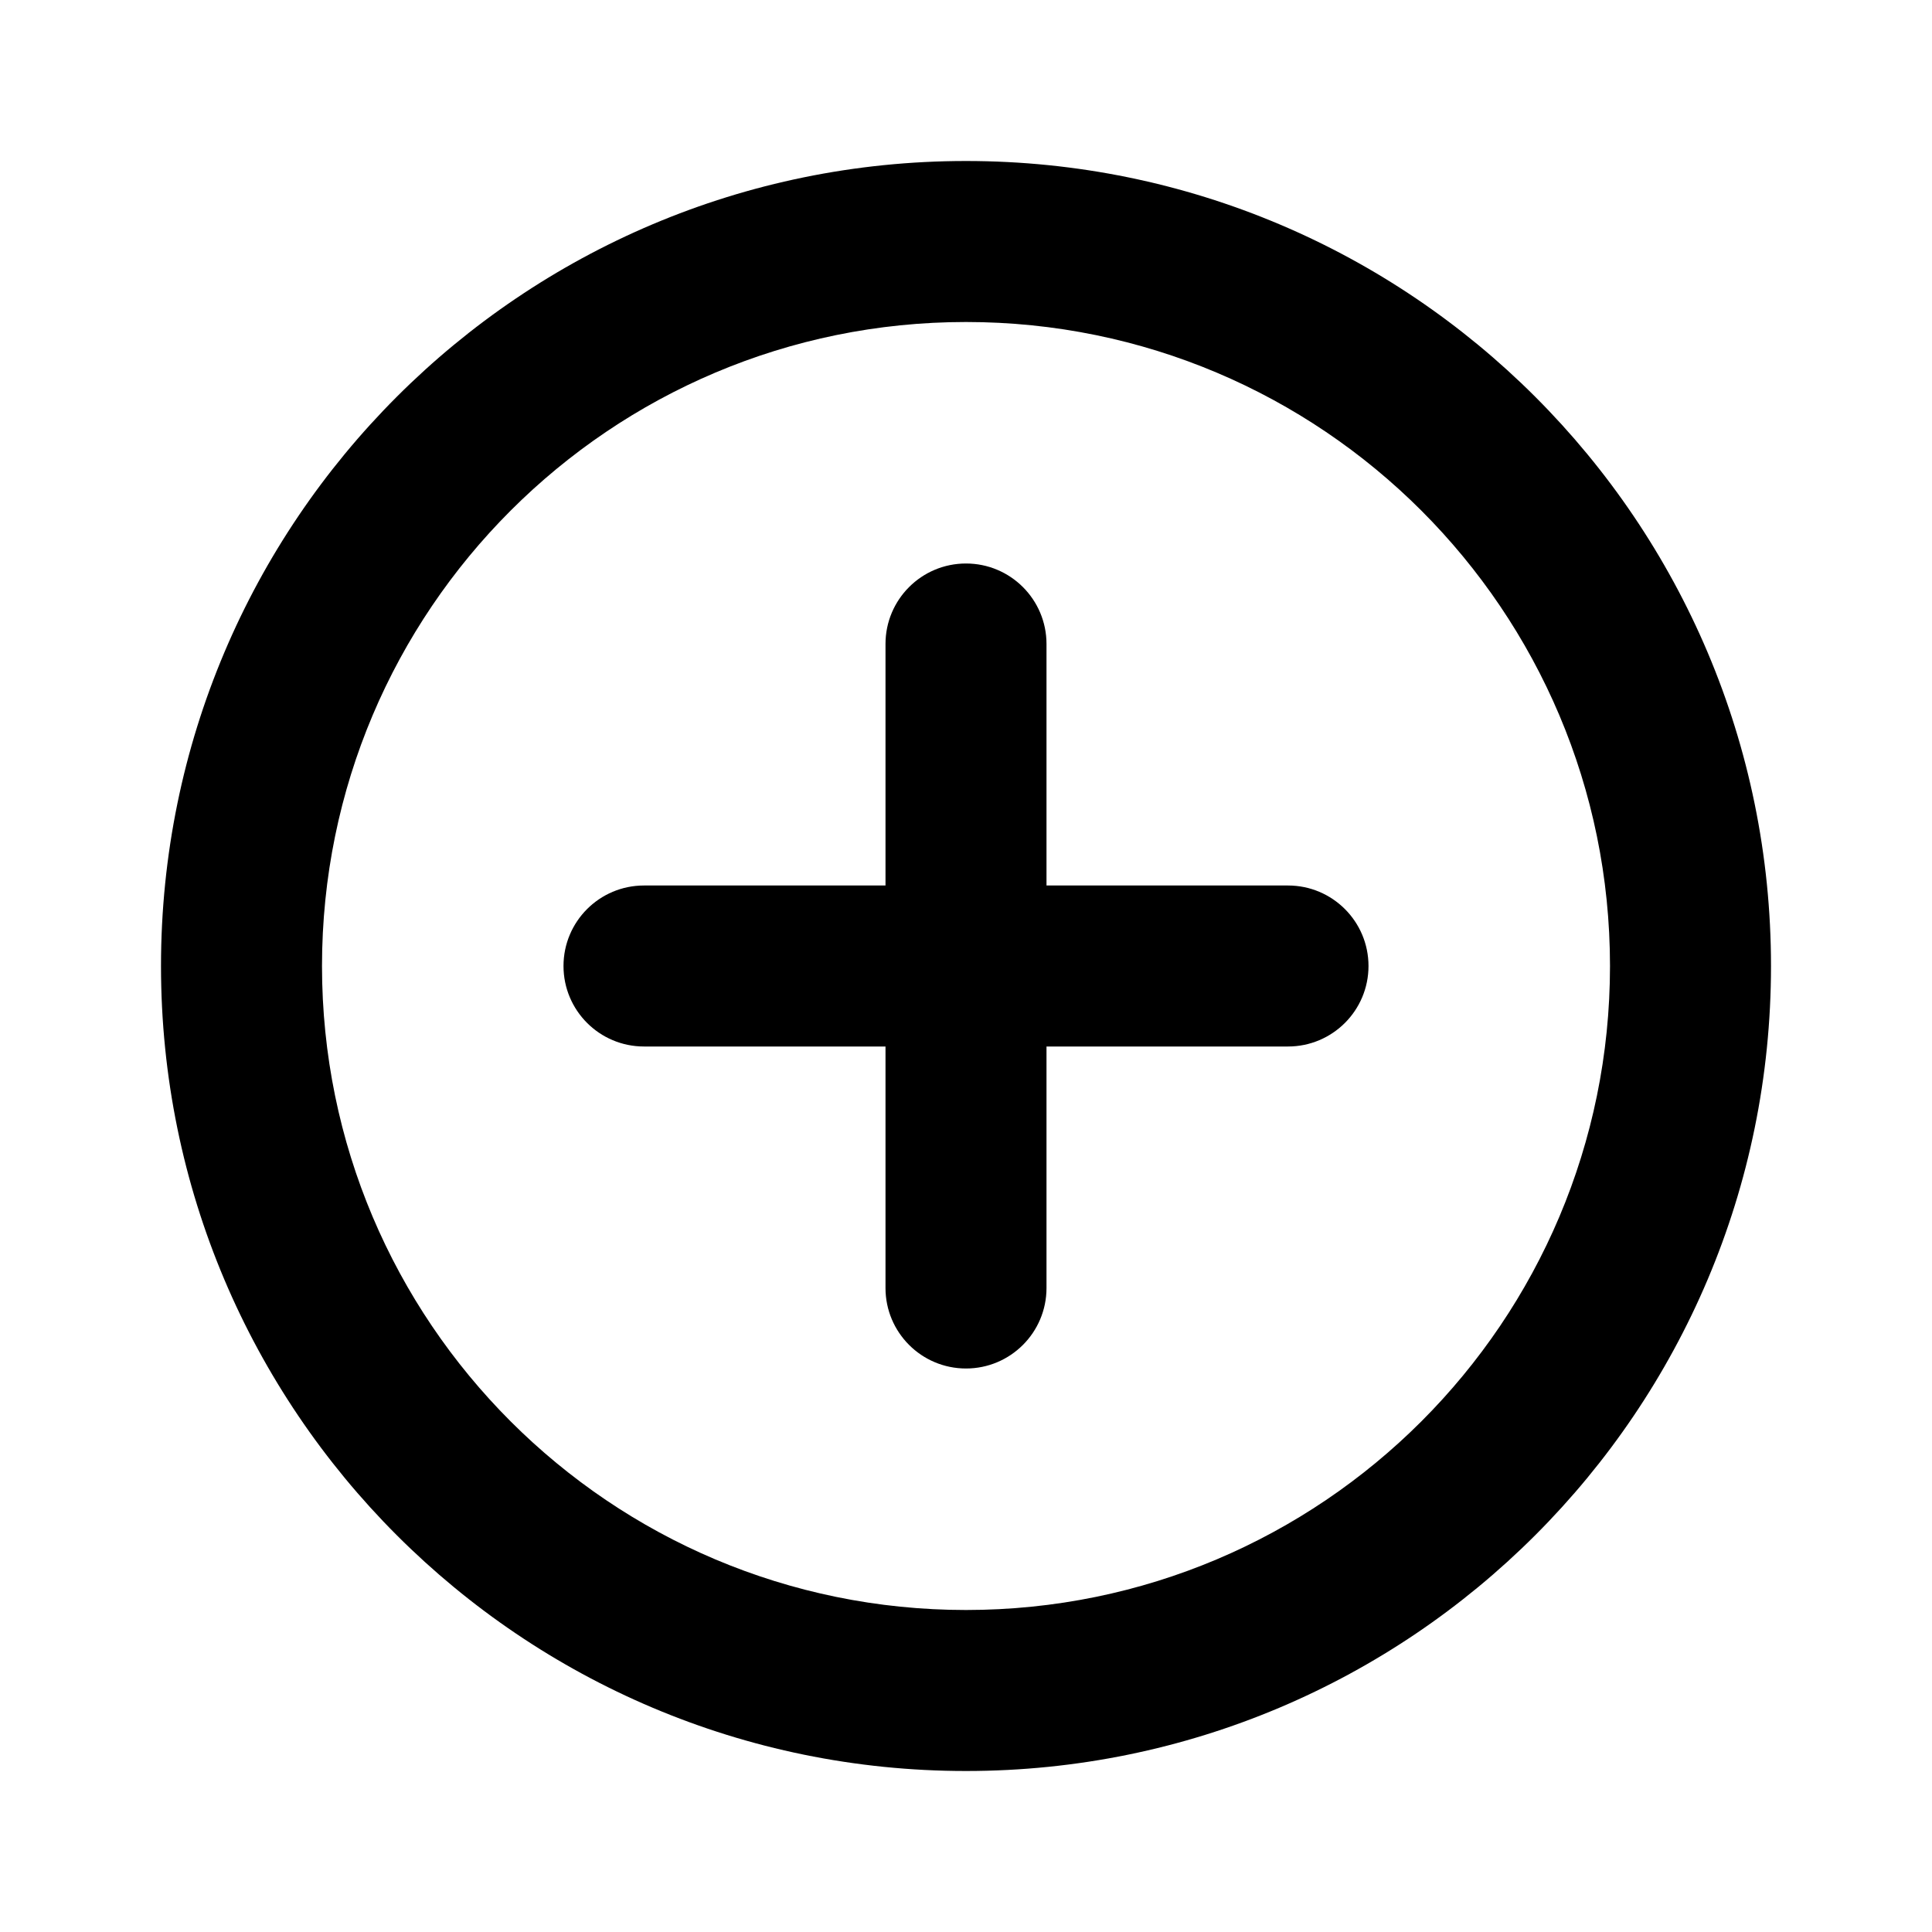
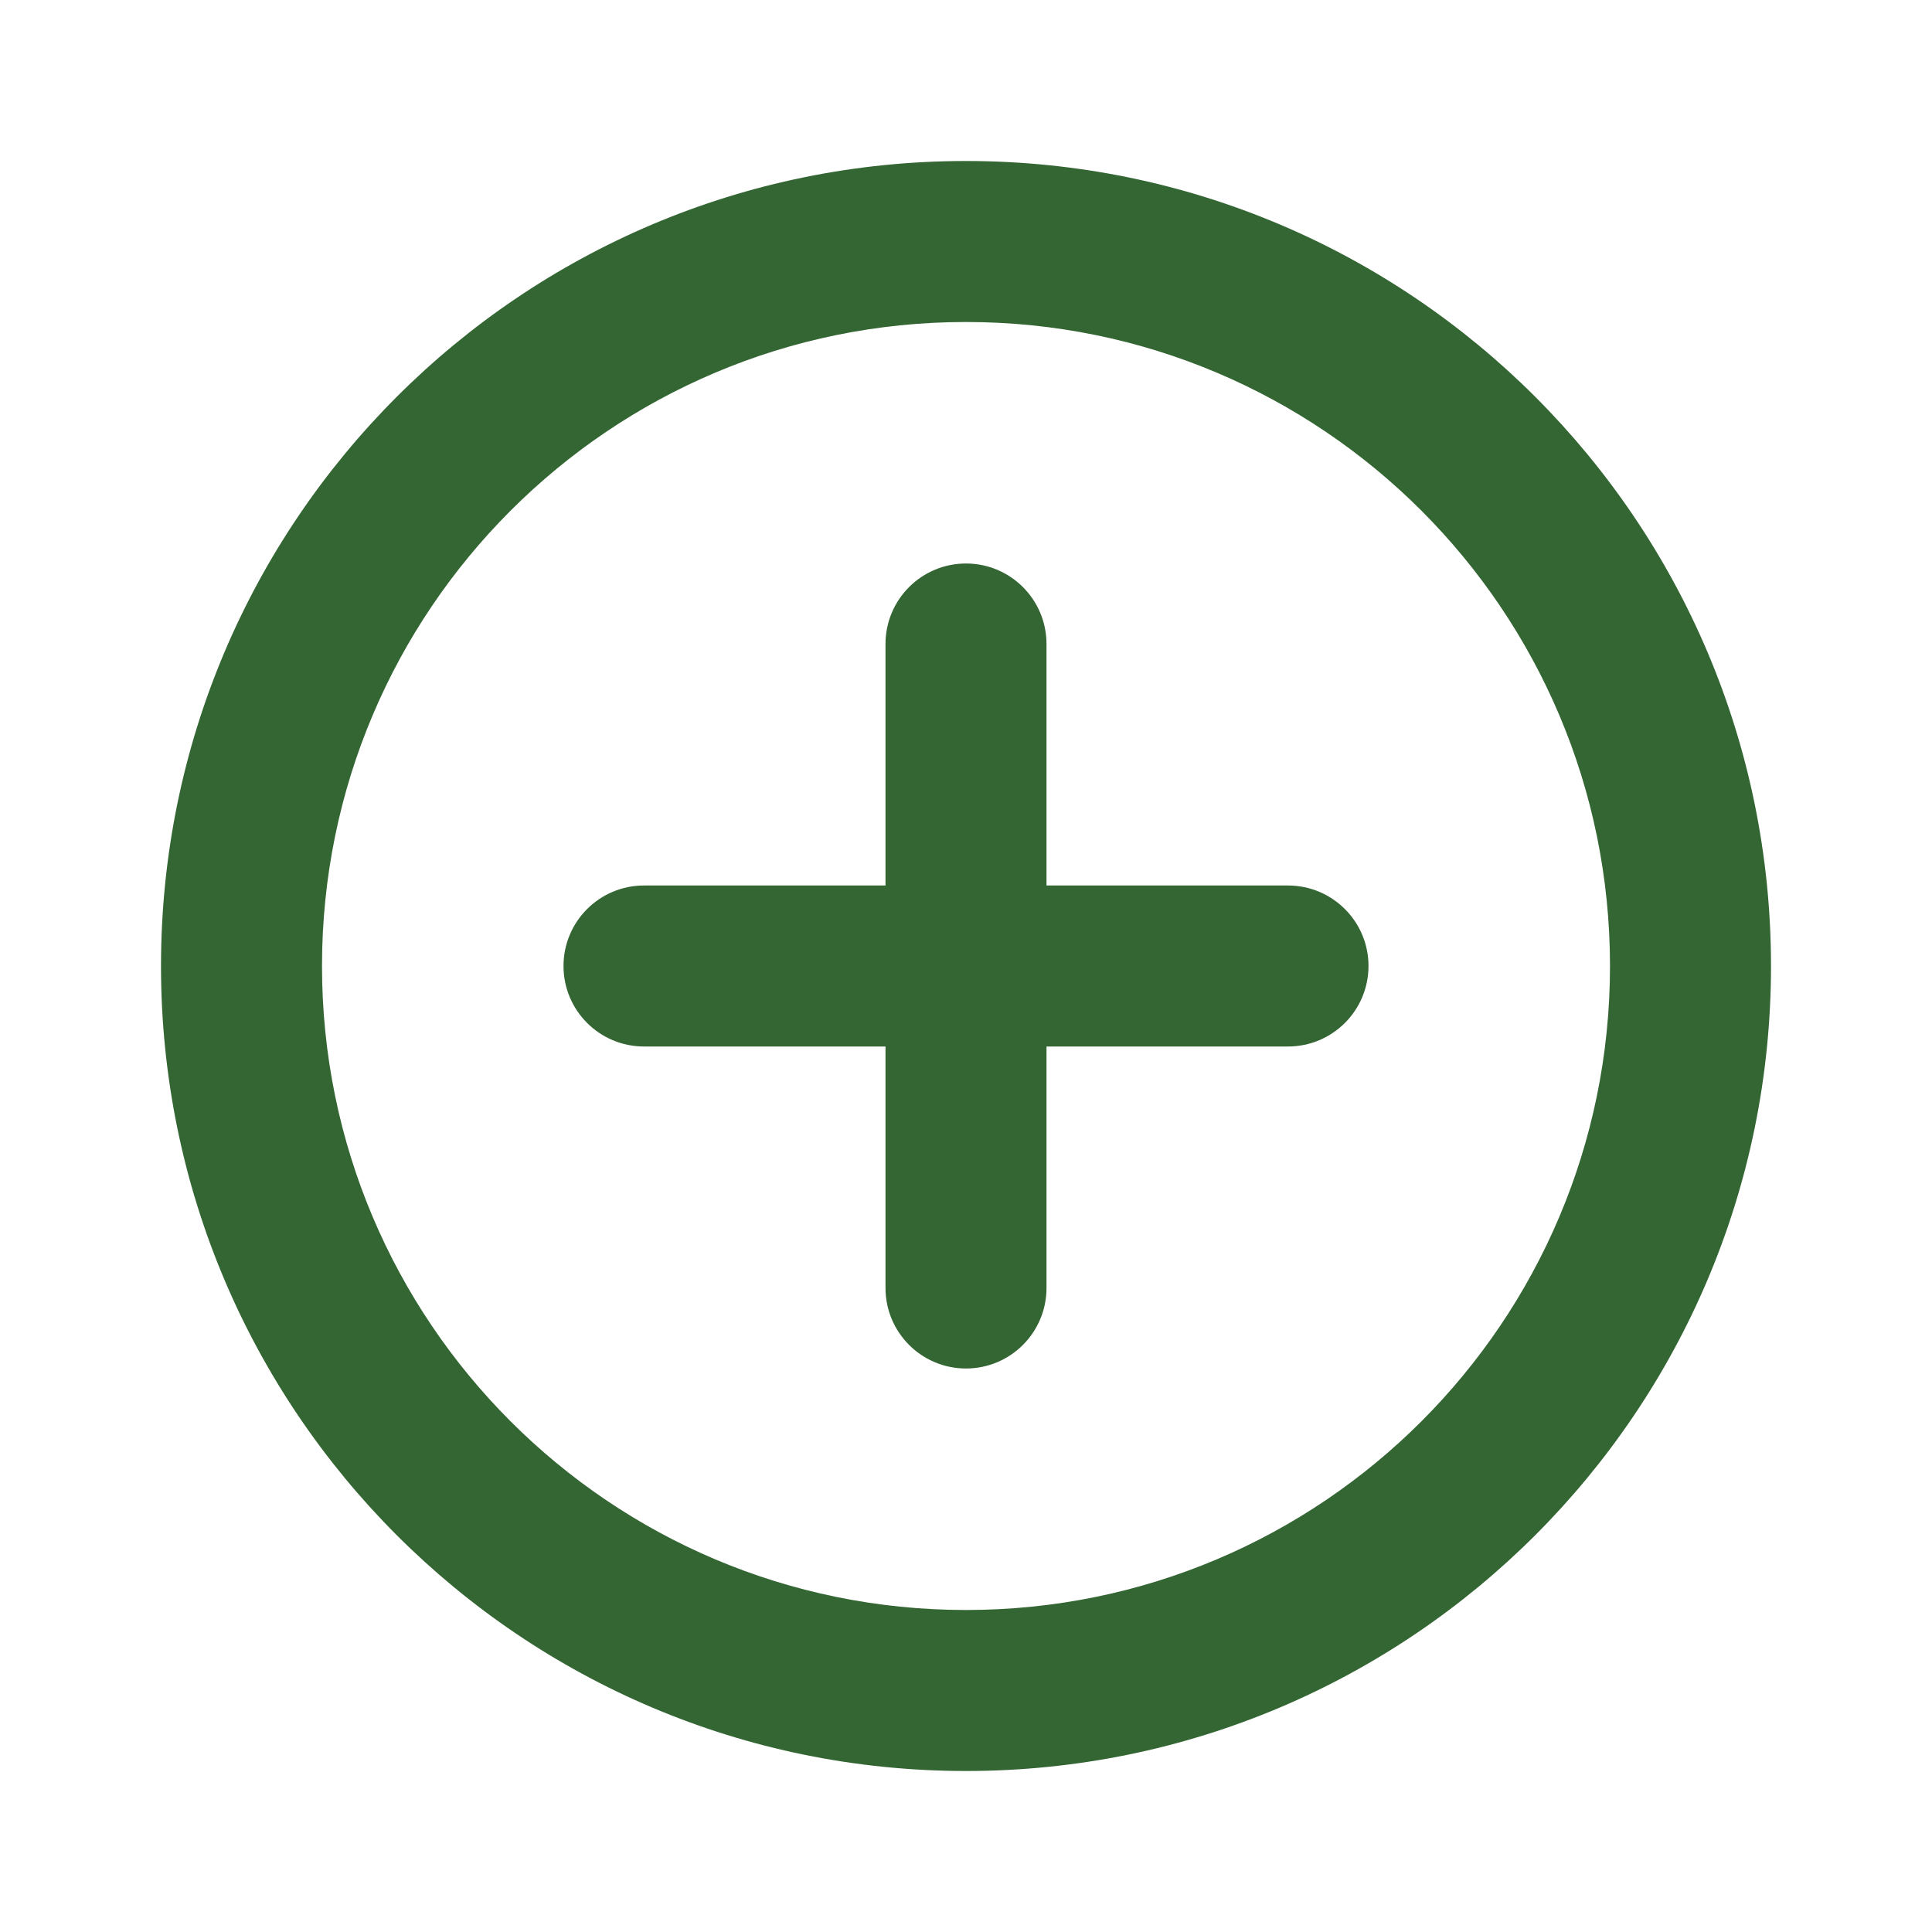
<svg xmlns="http://www.w3.org/2000/svg" viewBox="0 0 24 24" id="add-new">
-   <path d="M12,2A10,10,0,1,0,22,12,10,10,0,0,0,12,2Zm0,18a8,8,0,1,1,8-8A8,8,0,0,1,12,20Zm4-9H13V8a1,1,0,0,0-2,0v3H8a1,1,0,0,0,0,2h3v3a1,1,0,0,0,2,0V13h3a1,1,0,0,0,0-2Z" />
+   <path d="M12,2A10,10,0,1,0,22,12,10,10,0,0,0,12,2Zm0,18a8,8,0,1,1,8-8A8,8,0,0,1,12,20Zm4-9H13V8a1,1,0,0,0-2,0v3H8a1,1,0,0,0,0,2h3v3a1,1,0,0,0,2,0V13h3a1,1,0,0,0,0-2Z" fill="#346634" />
</svg>
